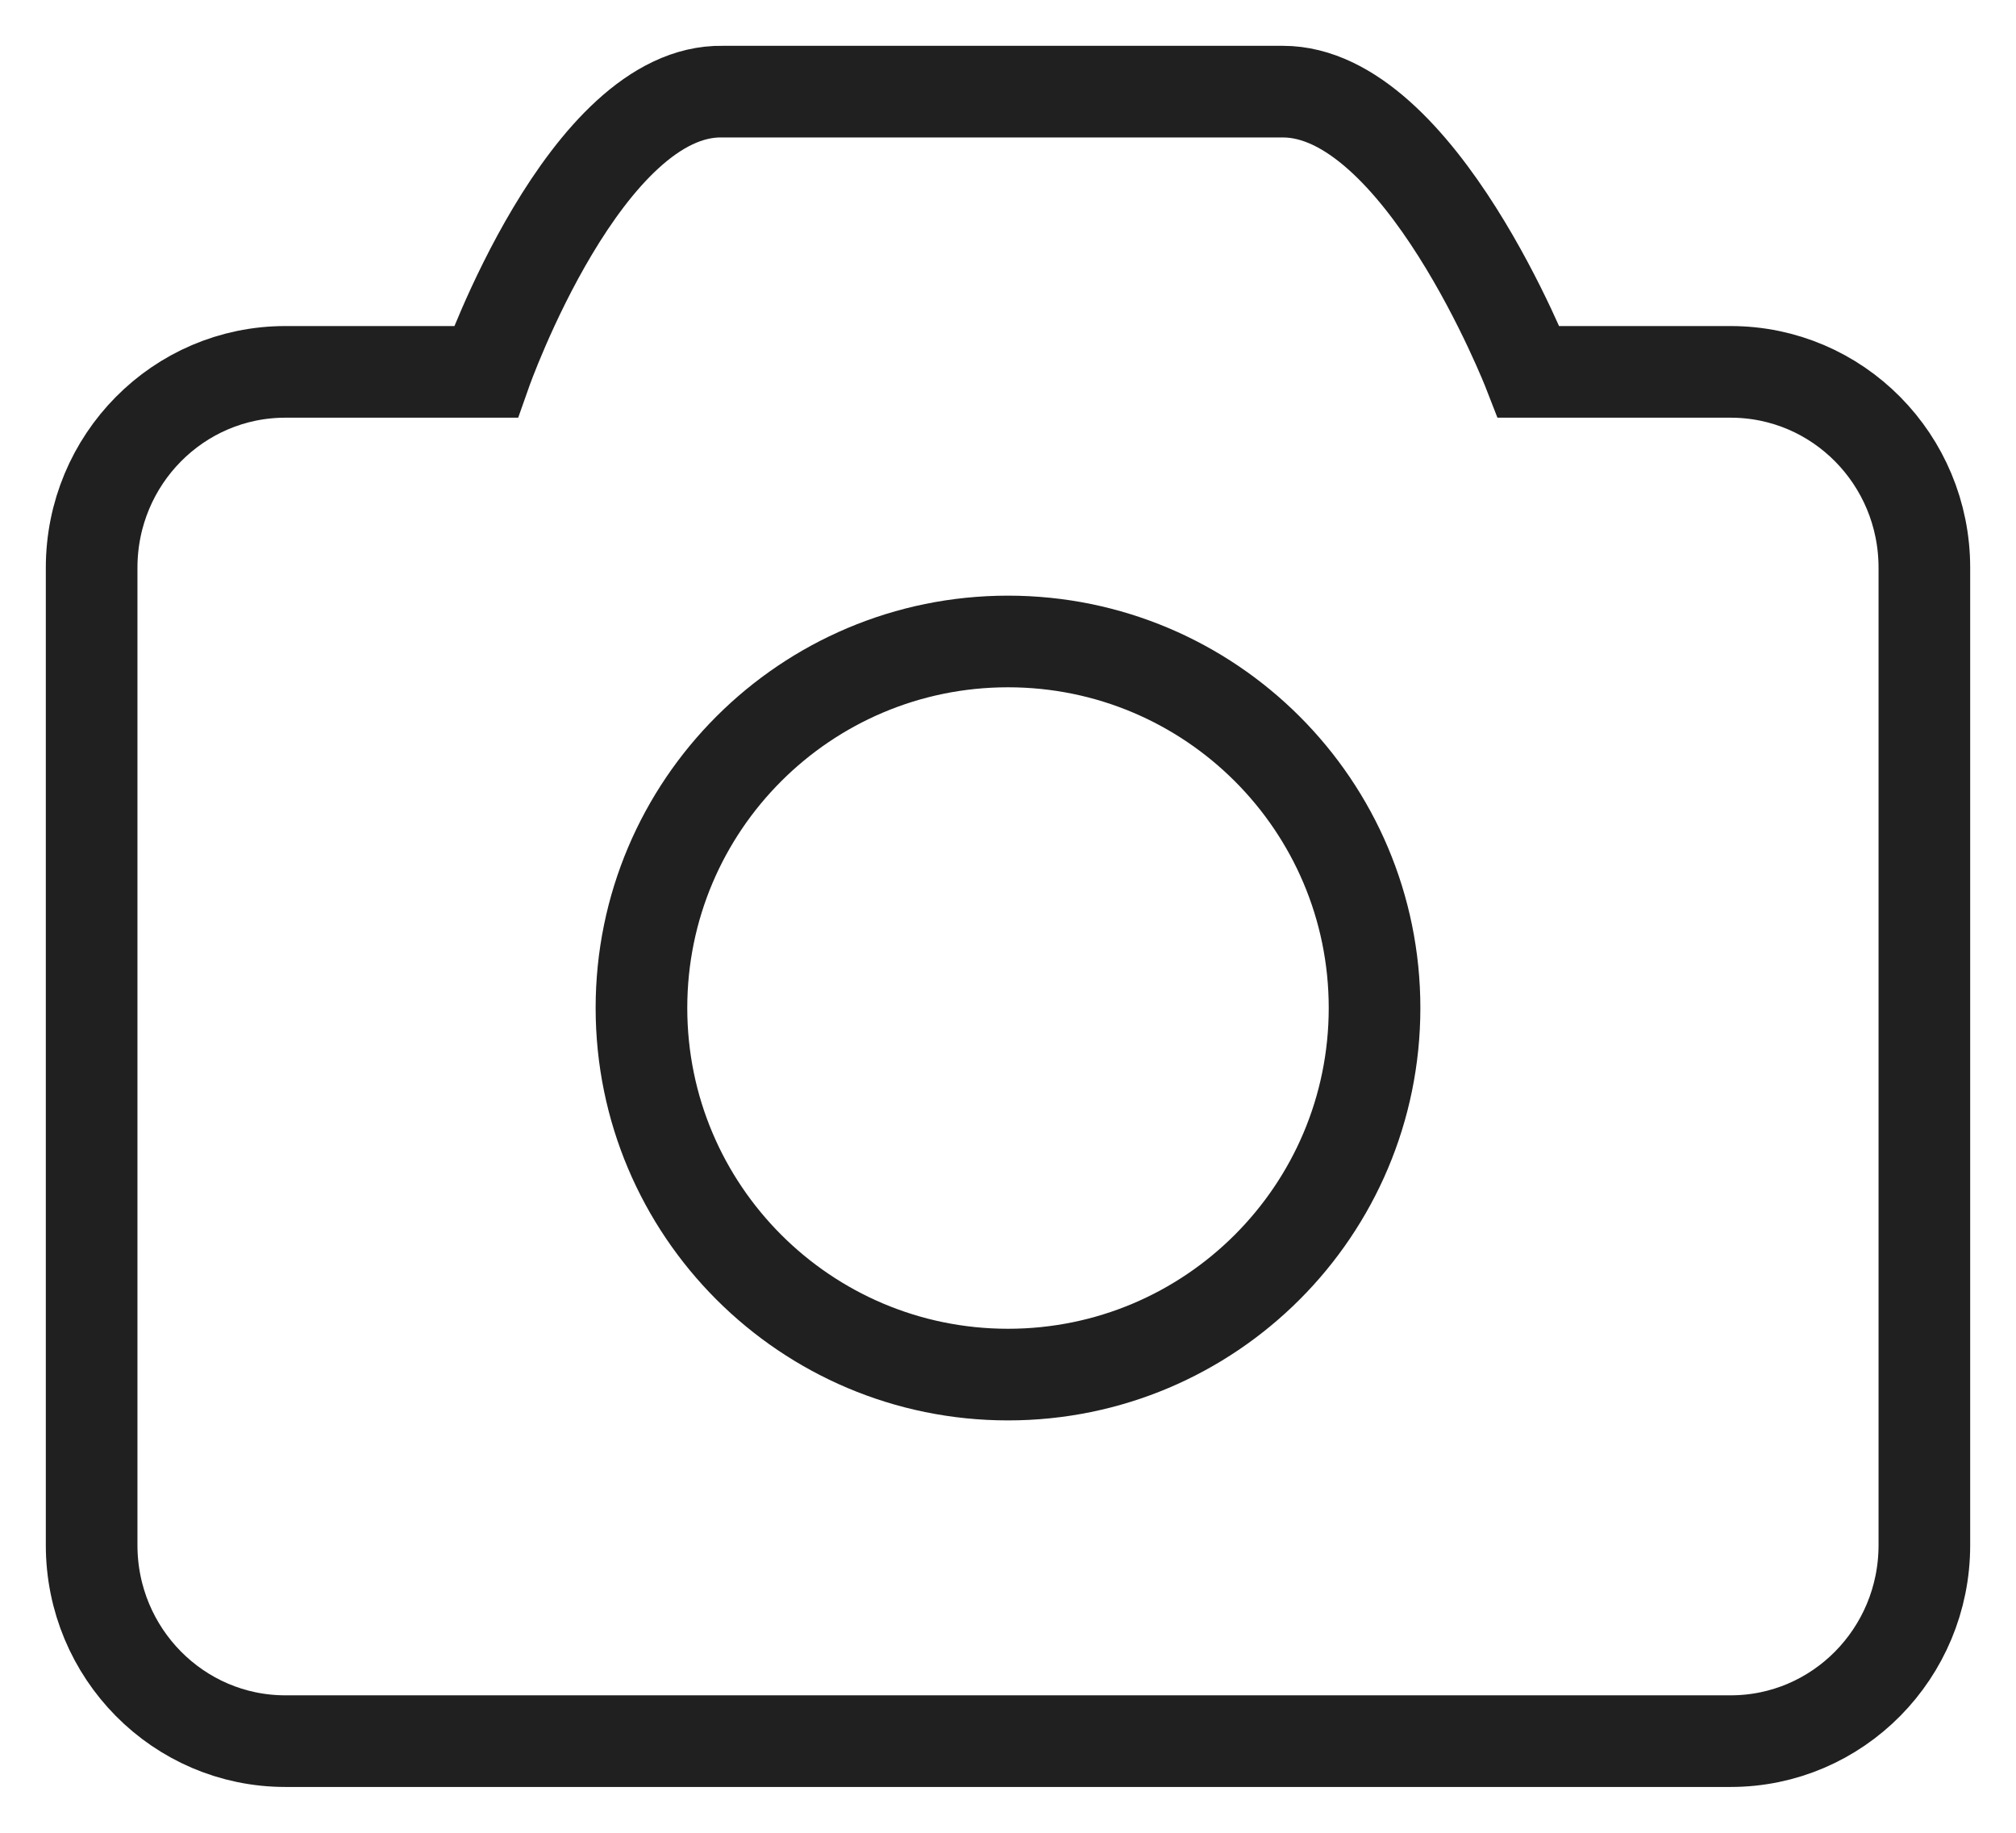
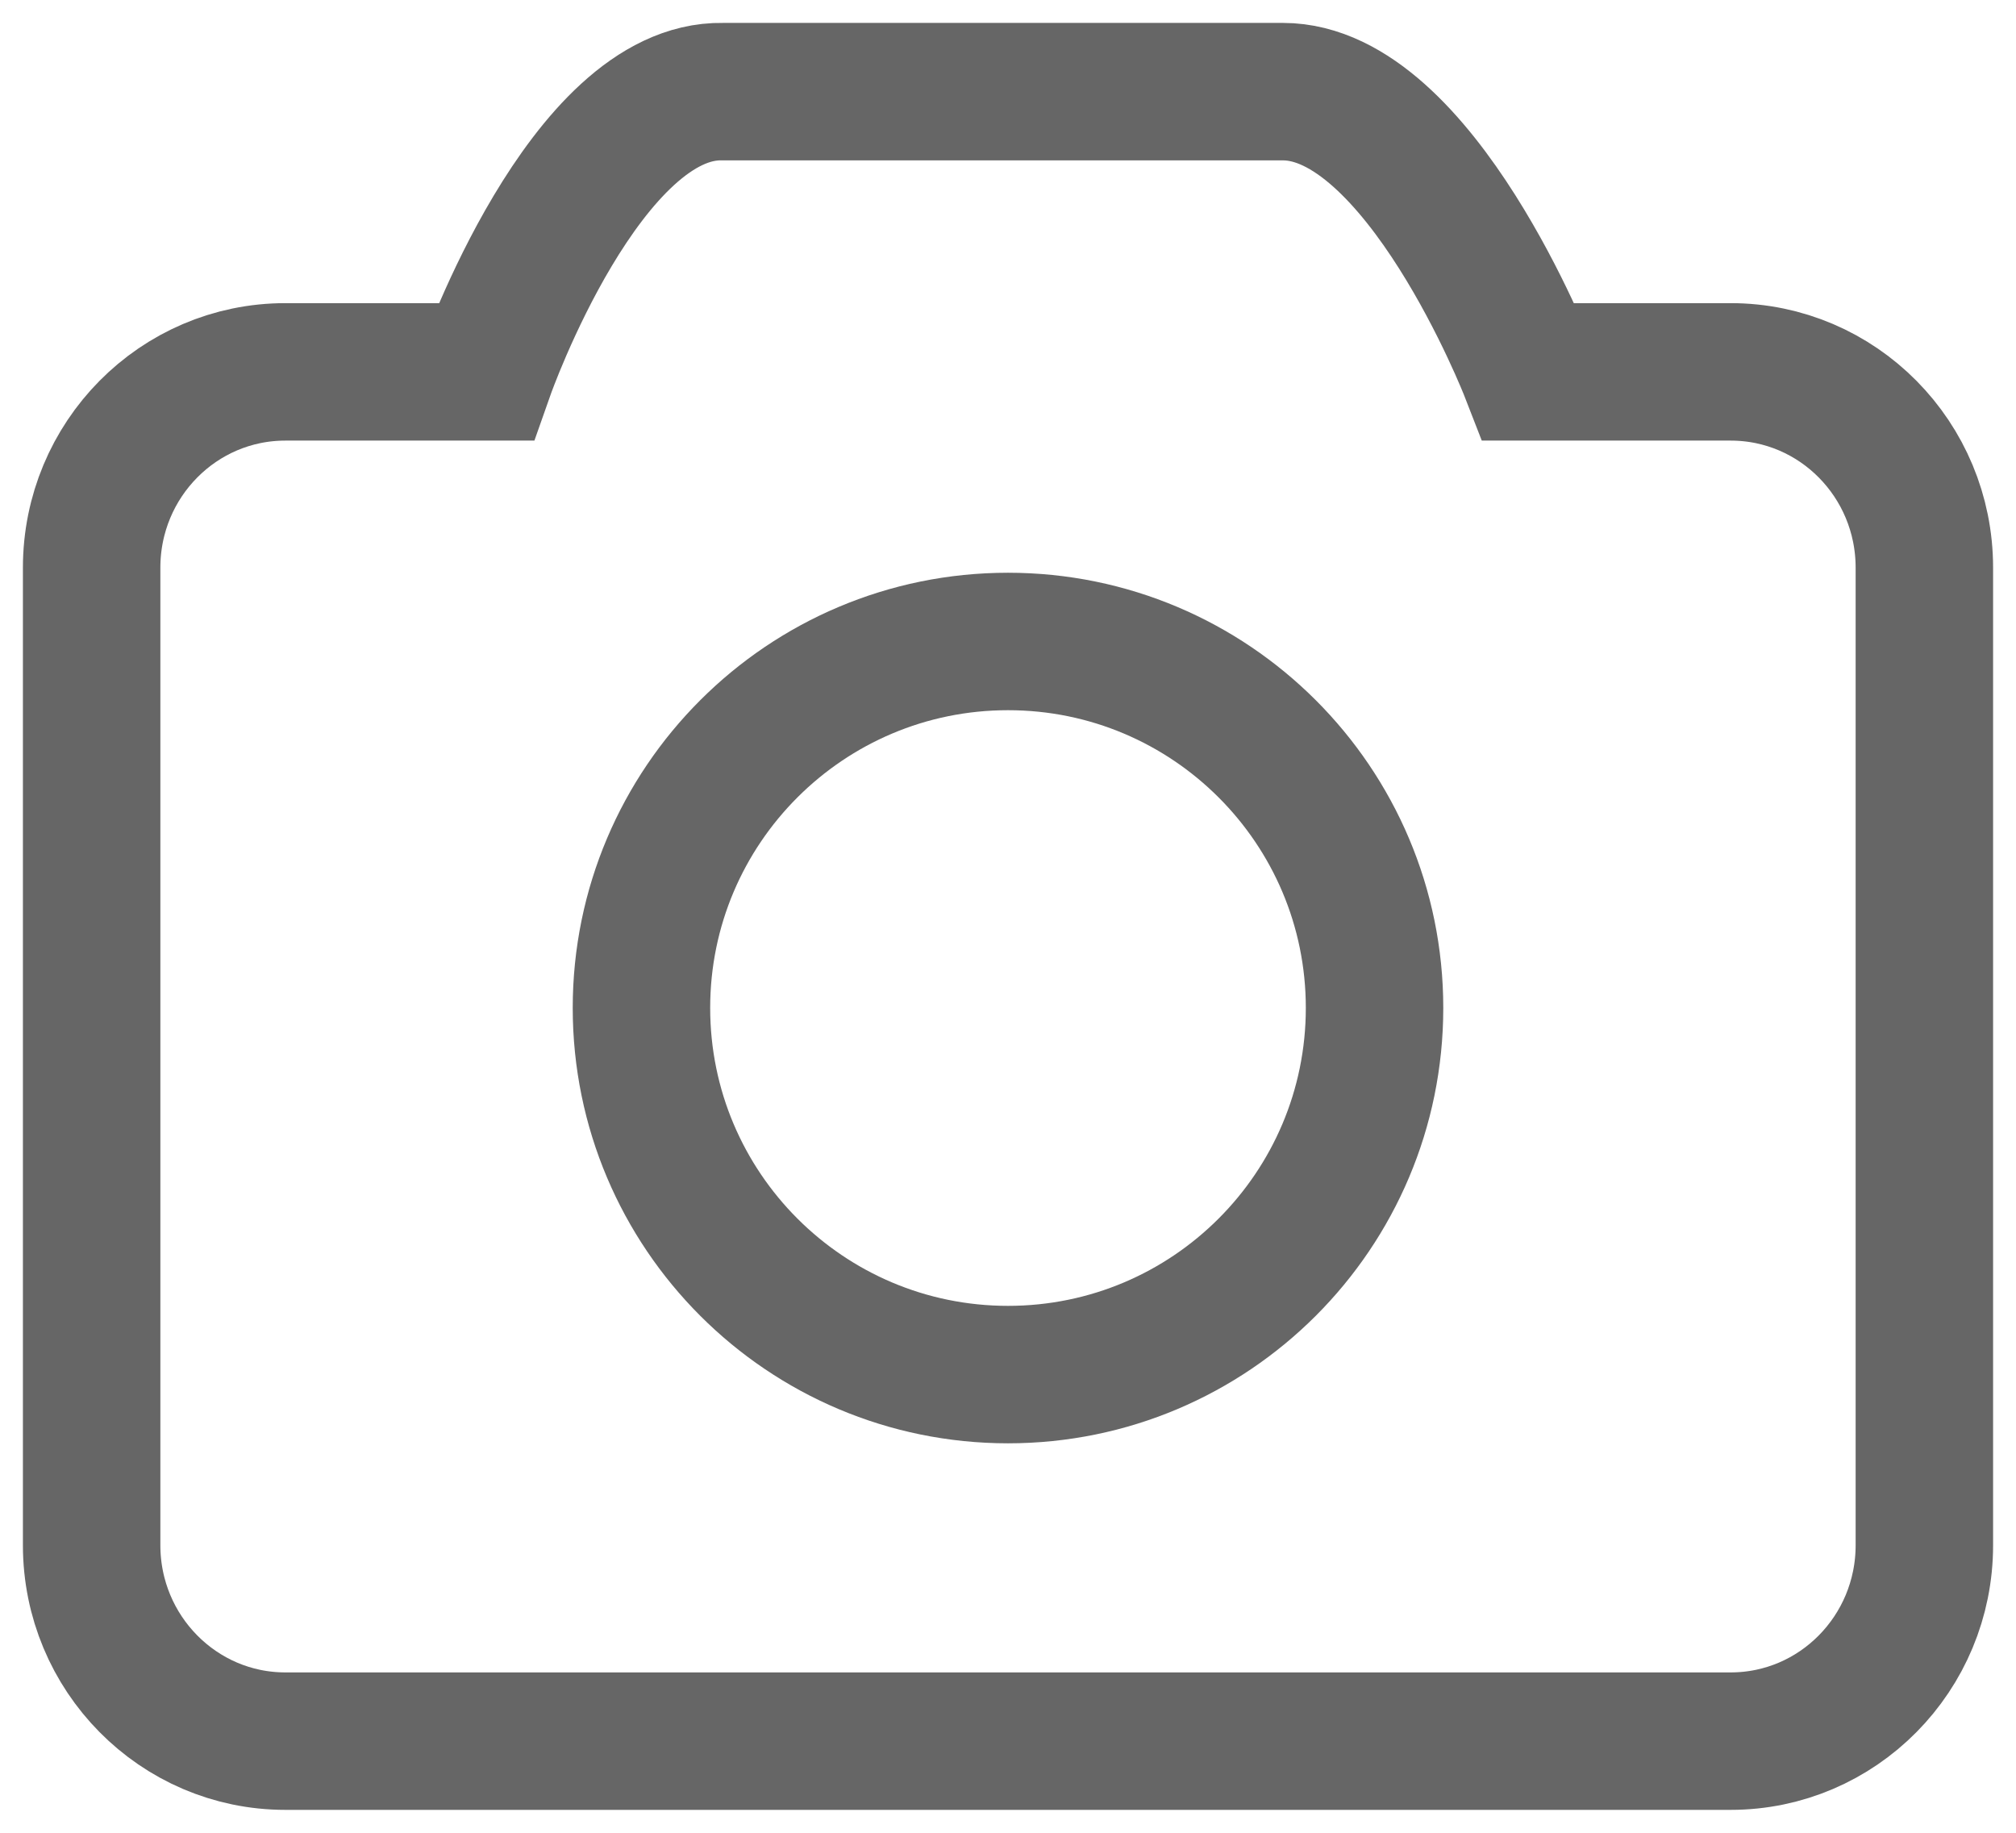
<svg xmlns="http://www.w3.org/2000/svg" width="22" height="20" viewBox="0 0 22 20" fill="none">
-   <path fill-rule="evenodd" clip-rule="evenodd" d="M11 7C13.209 7 15 8.79 15 10.999C15 13.209 13.209 15 11 15C8.792 15 7 13.209 7 10.999C7 8.79 8.792 7 11 7Z" stroke="#202020" />
-   <path fill-rule="evenodd" clip-rule="evenodd" d="M18.886 19H3.114C1.946 19 1 18.042 1 16.862V6.195C1 5.014 1.946 4.058 3.114 4.058H5.301C5.301 4.058 6.389 0.972 7.885 1H14C15.493 1 16.683 4.058 16.683 4.058H18.886C20.055 4.058 21 5.014 21 6.195V16.862C21 18.042 20.055 19 18.886 19Z" stroke="#202020" />
+   <path stroke-width="1.5" fill-rule="evenodd" clip-rule="evenodd" d="M11 7C13.209 7 15 8.79 15 10.999C15 13.209 13.209 15 11 15C8.792 15 7 13.209 7 10.999C7 8.79 8.792 7 11 7Z" stroke="#666666" />
+   <path stroke-width="1.5" fill-rule="evenodd" clip-rule="evenodd" d="M18.886 19H3.114C1.946 19 1 18.042 1 16.862V6.195C1 5.014 1.946 4.058 3.114 4.058H5.301C5.301 4.058 6.389 0.972 7.885 1H14C15.493 1 16.683 4.058 16.683 4.058H18.886C20.055 4.058 21 5.014 21 6.195V16.862C21 18.042 20.055 19 18.886 19Z" stroke="#666666" />
</svg>
